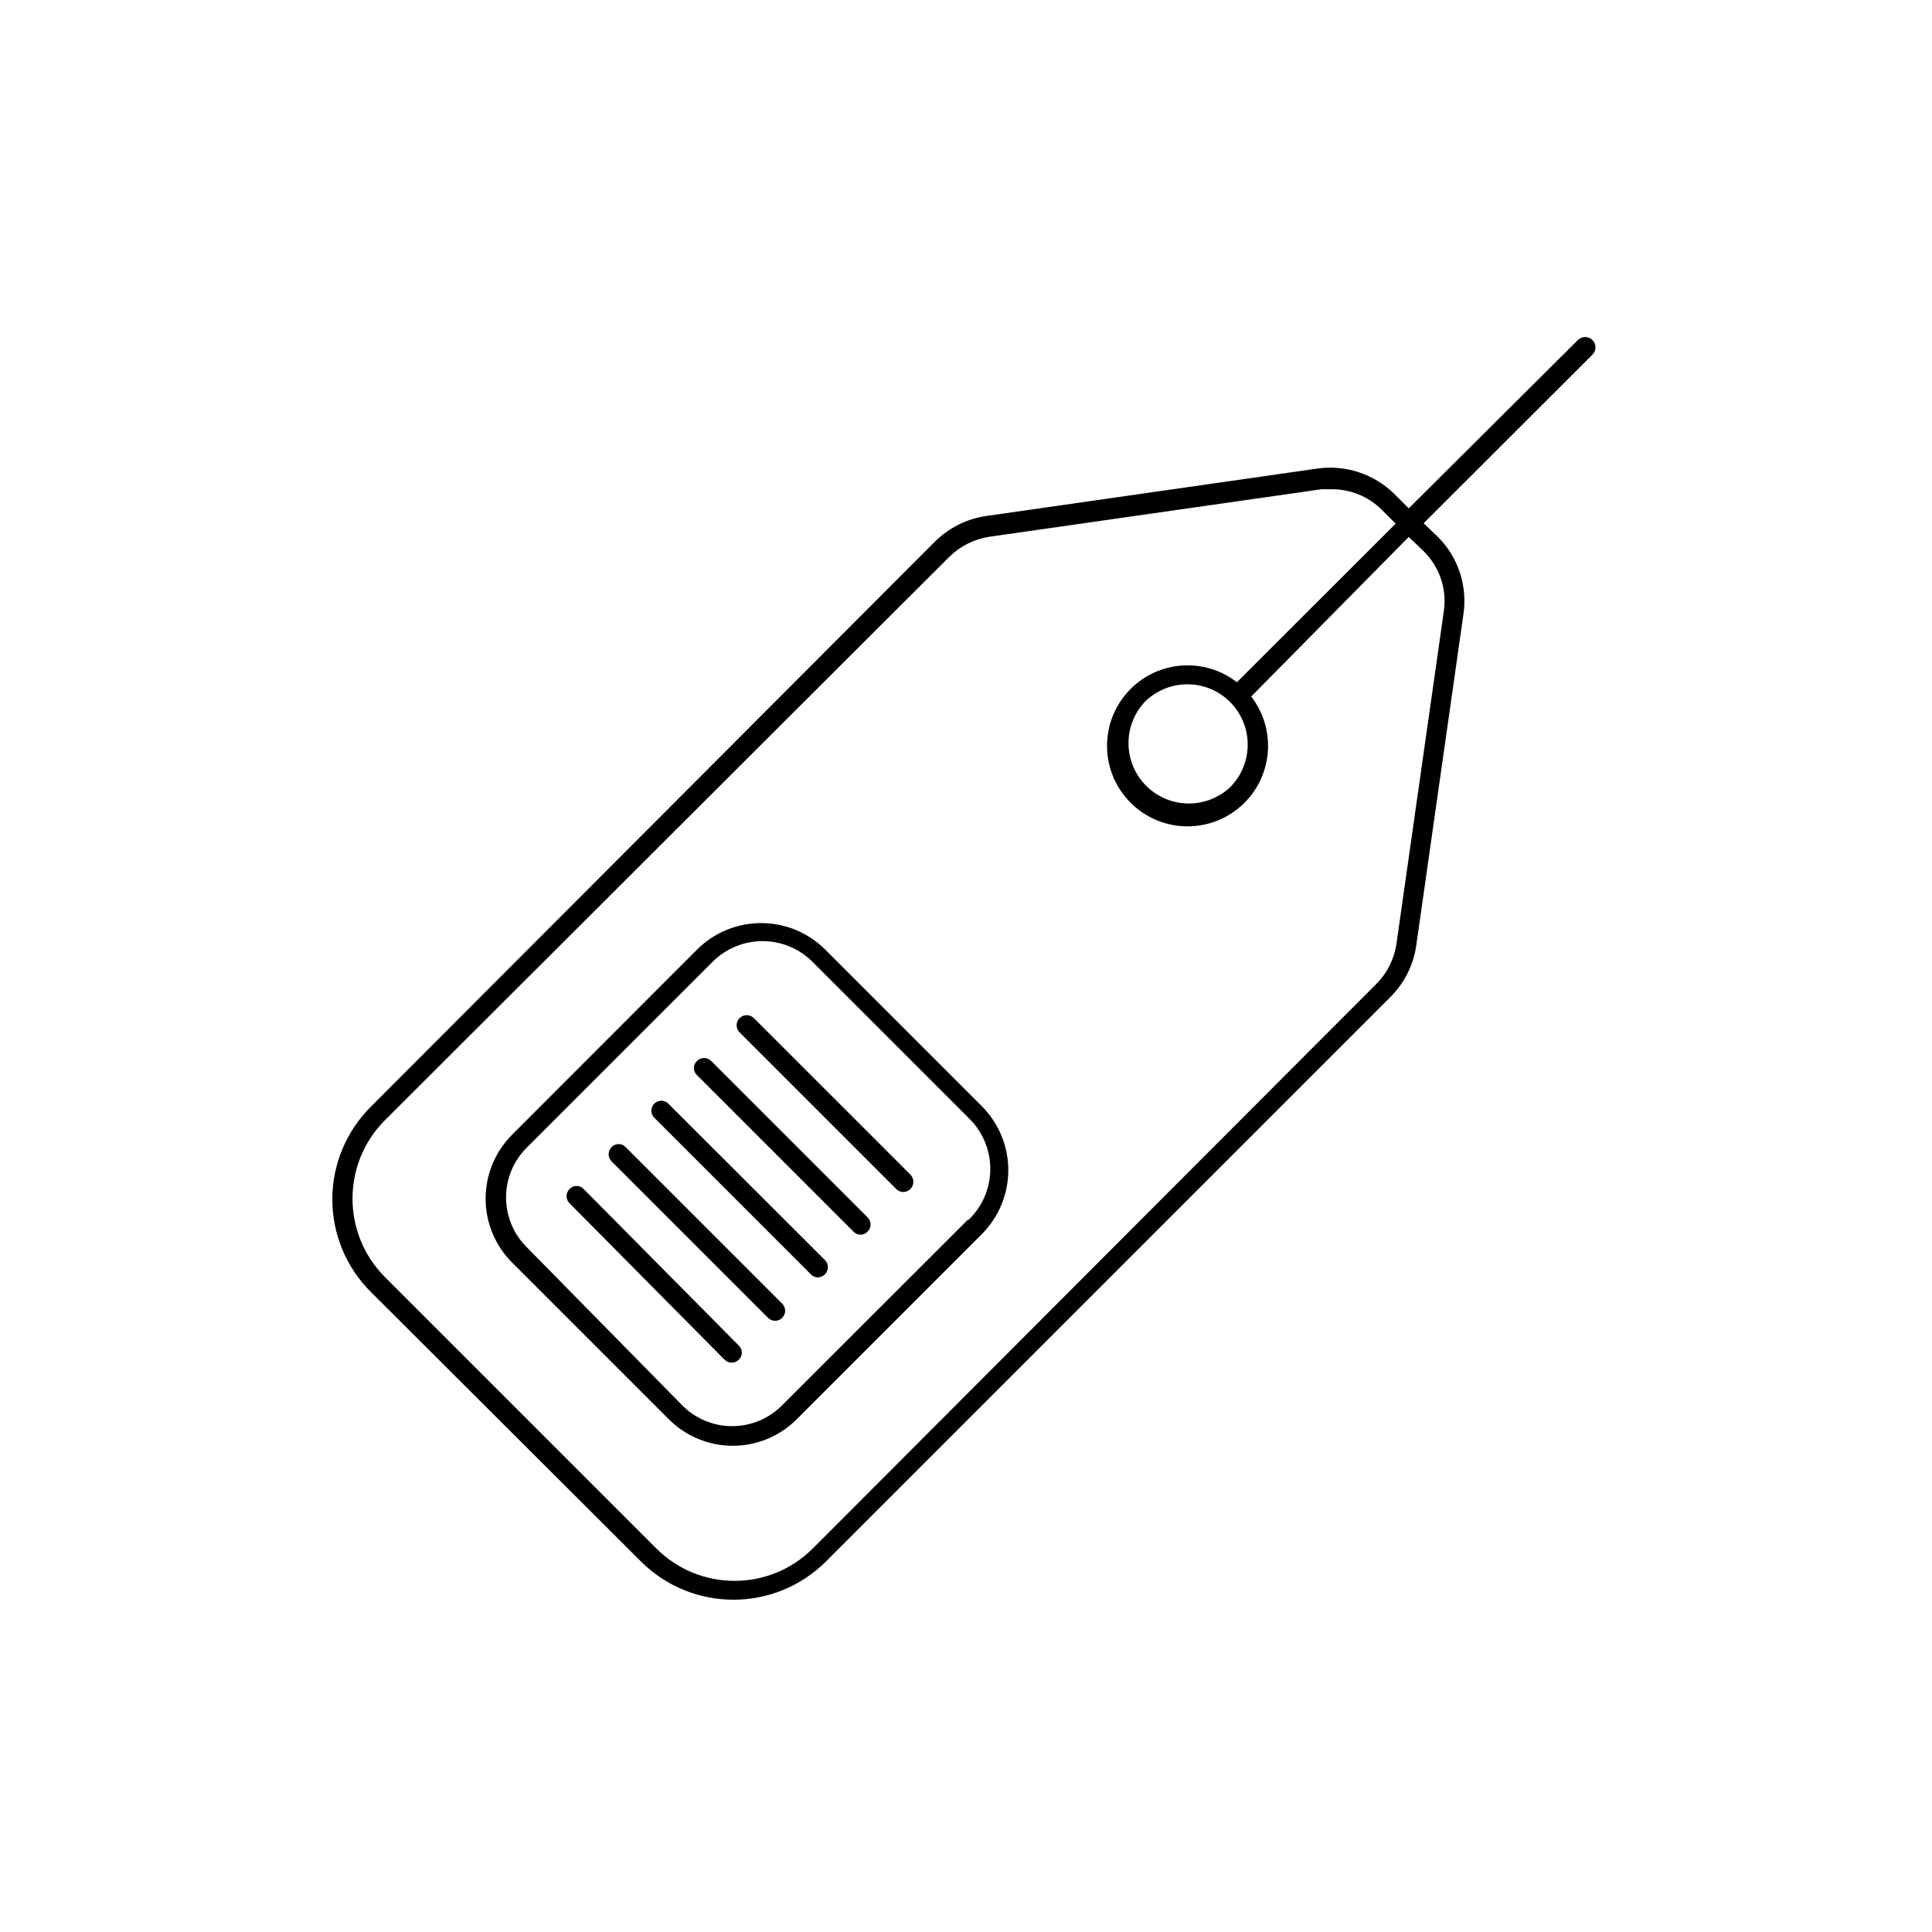
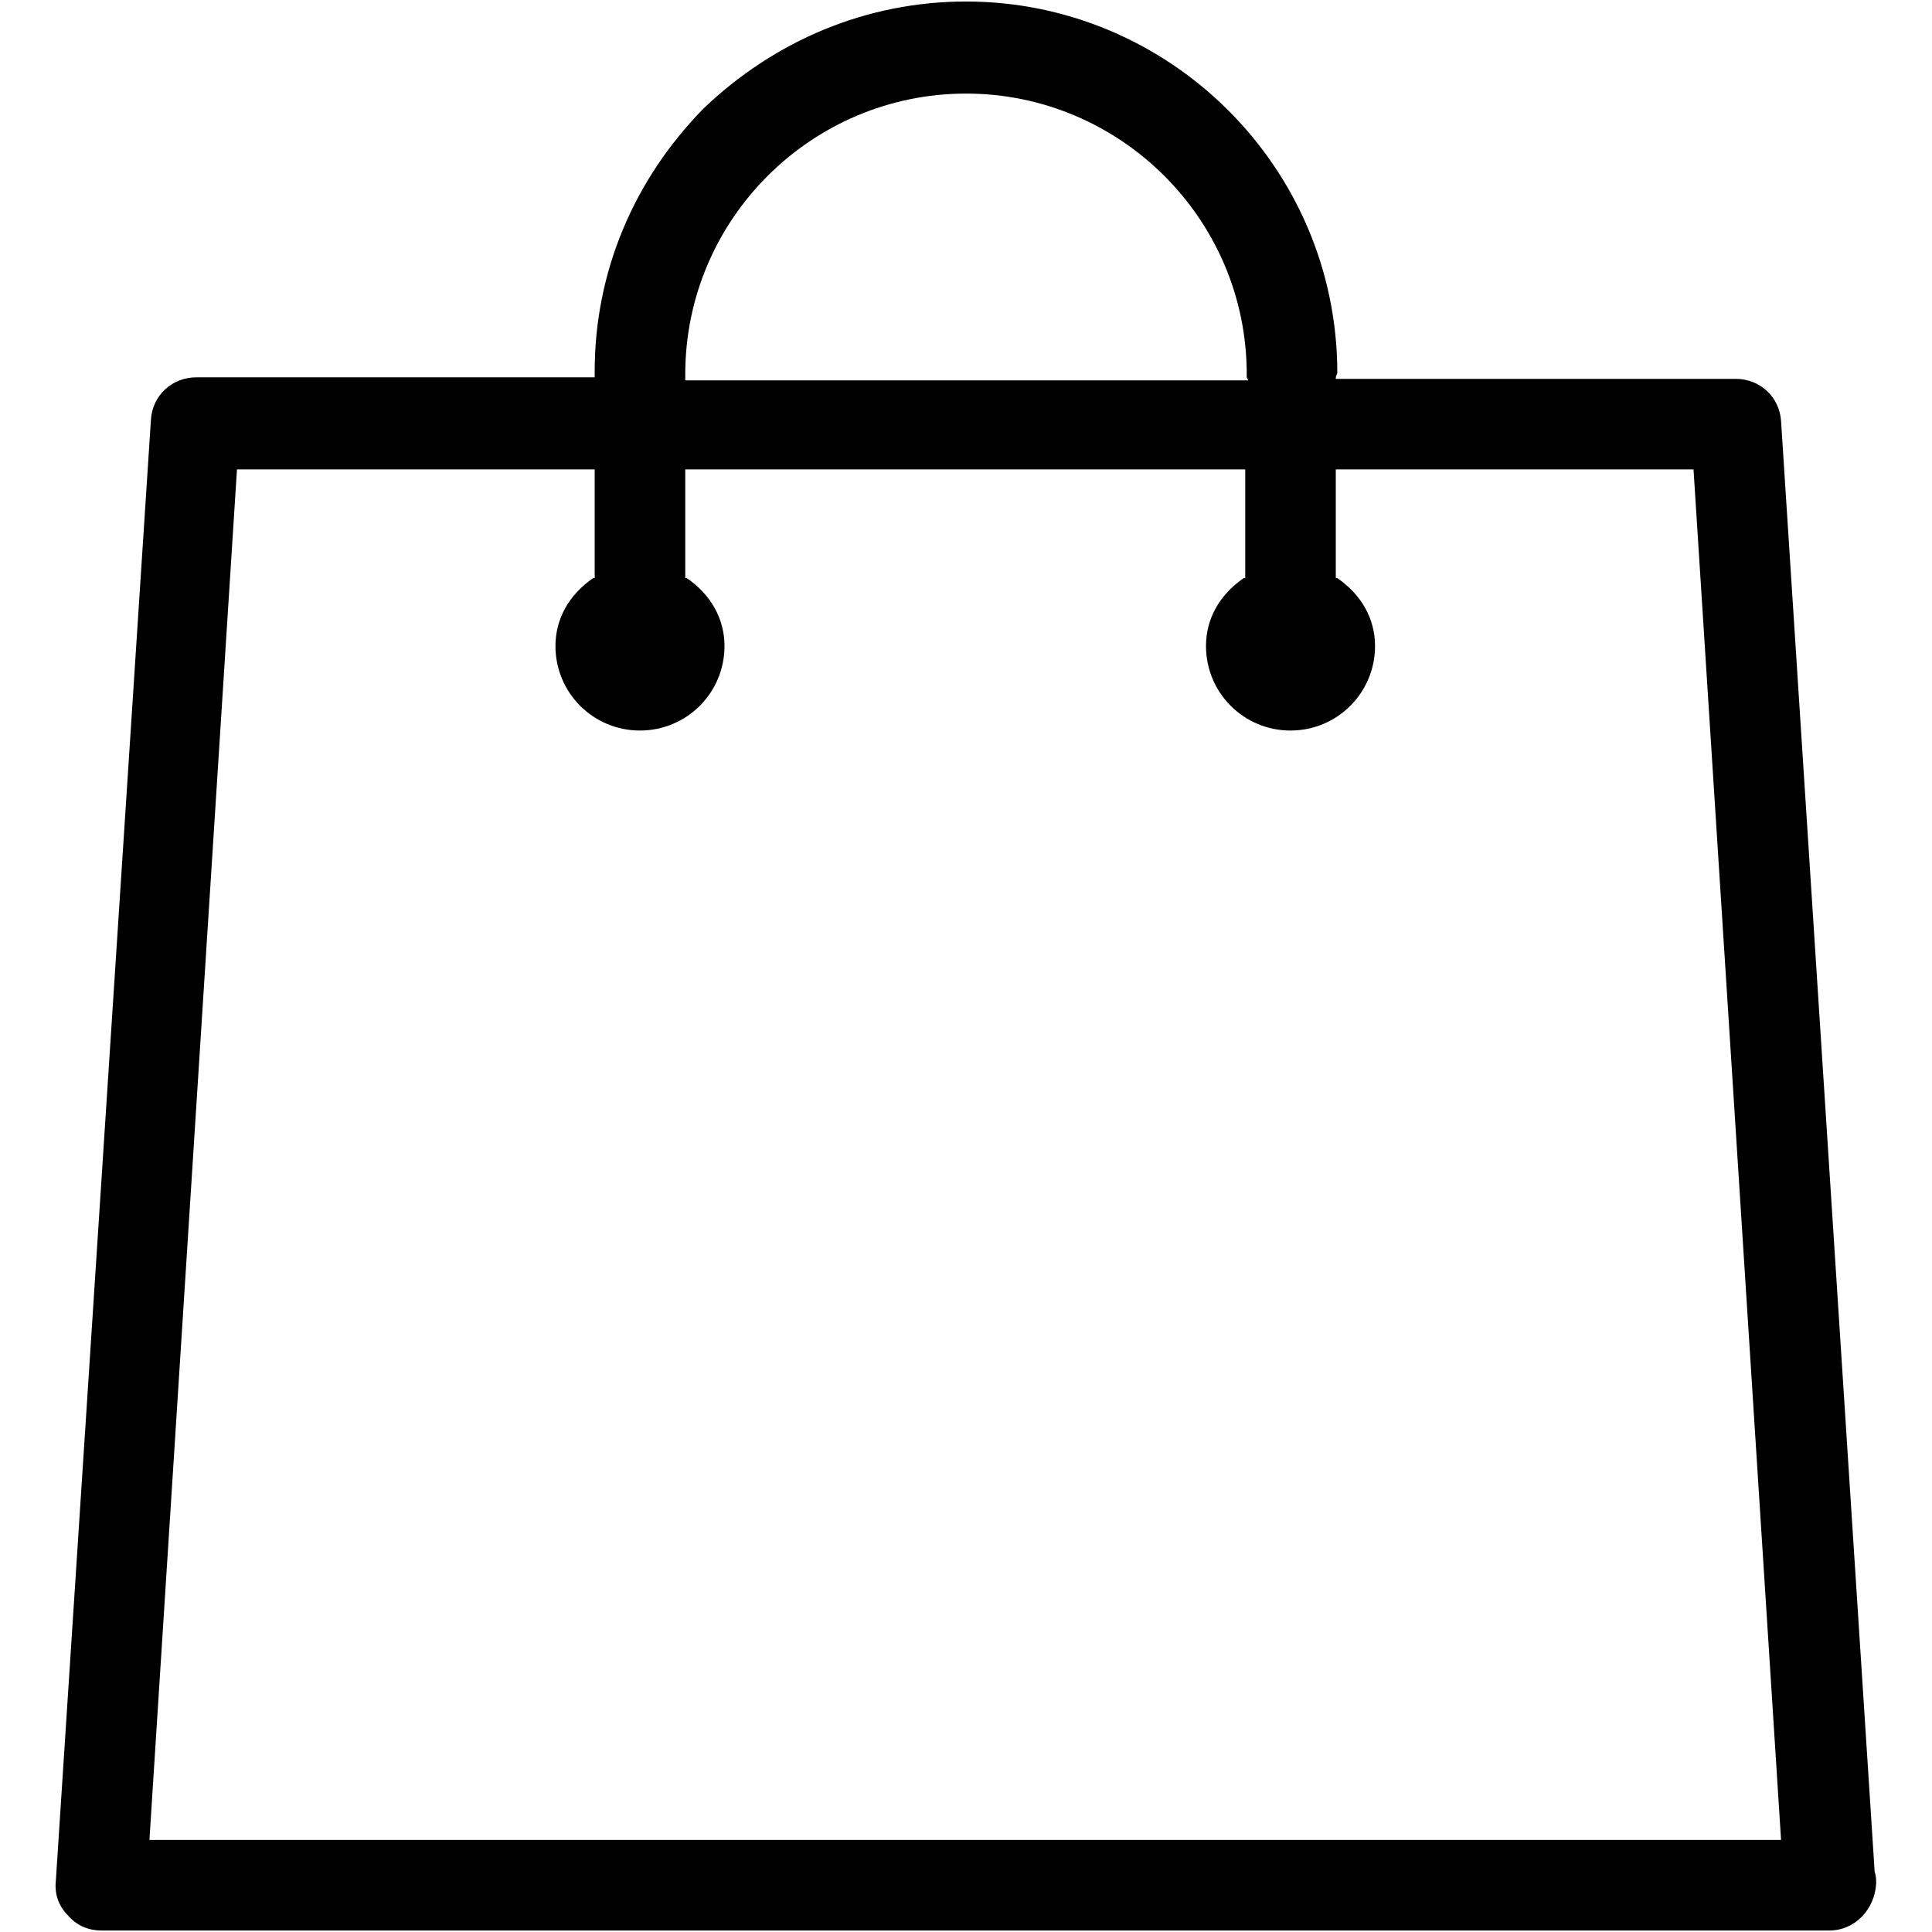
- <svg xmlns="http://www.w3.org/2000/svg" fill="#000000" width="800px" height="800px" viewBox="0 0 96 96">
-   <g data-name="Price Tag" id="Price_Tag">
-     <path d="M41,47.18a4.51,4.51,0,0,0-6.36,0l-9.19,9.2a4.49,4.49,0,0,0,0,6.36l7.78,7.78a4.49,4.49,0,0,0,6.36,0l9.19-9.19a4.5,4.5,0,0,0,0-6.37Zm7.08,13.44-9.2,9.19a3.49,3.49,0,0,1-5,0L26.2,62a3.49,3.49,0,0,1,0-5l9.19-9.19a3.51,3.51,0,0,1,5,0l7.78,7.78A3.51,3.51,0,0,1,48.12,60.62Z" />
-     <path d="M79.12,16.89a.51.51,0,0,0-.71,0L70,25.26l-.7-.7a4.54,4.54,0,0,0-3.82-1.28L49,25.64a4.53,4.53,0,0,0-2.54,1.27L18.42,55a6.49,6.49,0,0,0,0,9.19L31.85,77.59a6.51,6.51,0,0,0,9.19,0L69.09,49.54A4.52,4.52,0,0,0,70.37,47l2.35-16.5a4.5,4.5,0,0,0-1.27-3.82L70.74,26l8.38-8.37A.51.51,0,0,0,79.12,16.89Zm-8.38,10.5a3.47,3.47,0,0,1,1,3l-2.35,16.5a3.53,3.53,0,0,1-1,2l-28,28.05a5.5,5.5,0,0,1-7.78,0L19.12,63.45a5.52,5.52,0,0,1,0-7.78l28.05-28a3.6,3.6,0,0,1,2-1l16.5-2.36.49,0a3.51,3.51,0,0,1,2.48,1l.71.71-7.89,7.88a4,4,0,1,0,.71.71L70,26.68ZM61.12,39.12a3,3,0,0,1-4.24-4.24,3,3,0,0,1,4.24,0A3,3,0,0,1,61.12,39.12Z" />
-     <path d="M33.21,54.84a.49.49,0,1,0-.7.7l7.78,7.78a.48.48,0,0,0,.7,0,.5.5,0,0,0,0-.71Z" />
-     <path d="M29,59.08a.48.48,0,0,0-.7,0,.5.5,0,0,0,0,.71L36,67.56a.51.51,0,0,0,.36.15.5.5,0,0,0,.35-.15.48.48,0,0,0,0-.7Z" />
-     <path d="M31.09,57a.48.48,0,0,0-.7,0,.5.5,0,0,0,0,.71l7.77,7.77a.51.51,0,0,0,.36.15.5.5,0,0,0,.35-.85Z" />
-     <path d="M37.46,50.59a.5.5,0,0,0-.71.71l7.78,7.78a.49.49,0,0,0,.35.15.51.51,0,0,0,.36-.15.51.51,0,0,0,0-.71Z" />
-     <path d="M35.34,52.72a.5.5,0,0,0-.71,0,.48.48,0,0,0,0,.7l7.78,7.78a.48.48,0,0,0,.7,0,.5.5,0,0,0,0-.71Z" />
-   </g>
+ <svg xmlns="http://www.w3.org/2000/svg" width="800px" height="800px" viewBox="0 0 1024 1024" fill="#000000" class="icon" version="1.1">
+   <path d="M53.6 1023.2c-6.4 0-12.8-2.4-17.6-8-4.8-4.8-7.2-11.2-6.4-18.4L80 222.4c0.8-12.8 11.2-22.4 24-22.4h211.2v-3.2c0-52.8 20.8-101.6 57.6-139.2C410.4 21.6 459.2 0.8 512 0.8c108 0 196.8 88 196.8 196.8 0 0.8-0.8 1.6-0.8 2.4v0.8H920c12.8 0 23.2 9.6 24 22.4l49.6 768.8c0.8 2.4 0.8 4 0.8 6.4-0.8 13.6-11.2 24.8-24.8 24.8H53.6z m25.6-48H944l-46.4-726.4H708v57.6h0.8c12.8 8.8 20 21.6 20 36 0 24.8-20 44.8-44.8 44.8s-44.8-20-44.8-44.8c0-14.4 7.2-27.2 20-36h0.8v-57.6H363.2v57.6h0.8c12.8 8.8 20 21.6 20 36 0 24.8-20 44.8-44.8 44.8-24.8 0-44.8-20-44.8-44.8 0-14.4 7.2-27.2 20-36h0.8v-57.6H125.6l-46.4 726.4zM512 49.6c-81.6 0-148.8 66.4-148.8 148.8v3.2h298.4l-0.8-1.6v-1.6c0-82.4-67.2-148.8-148.8-148.8z" fill="" />
</svg>
